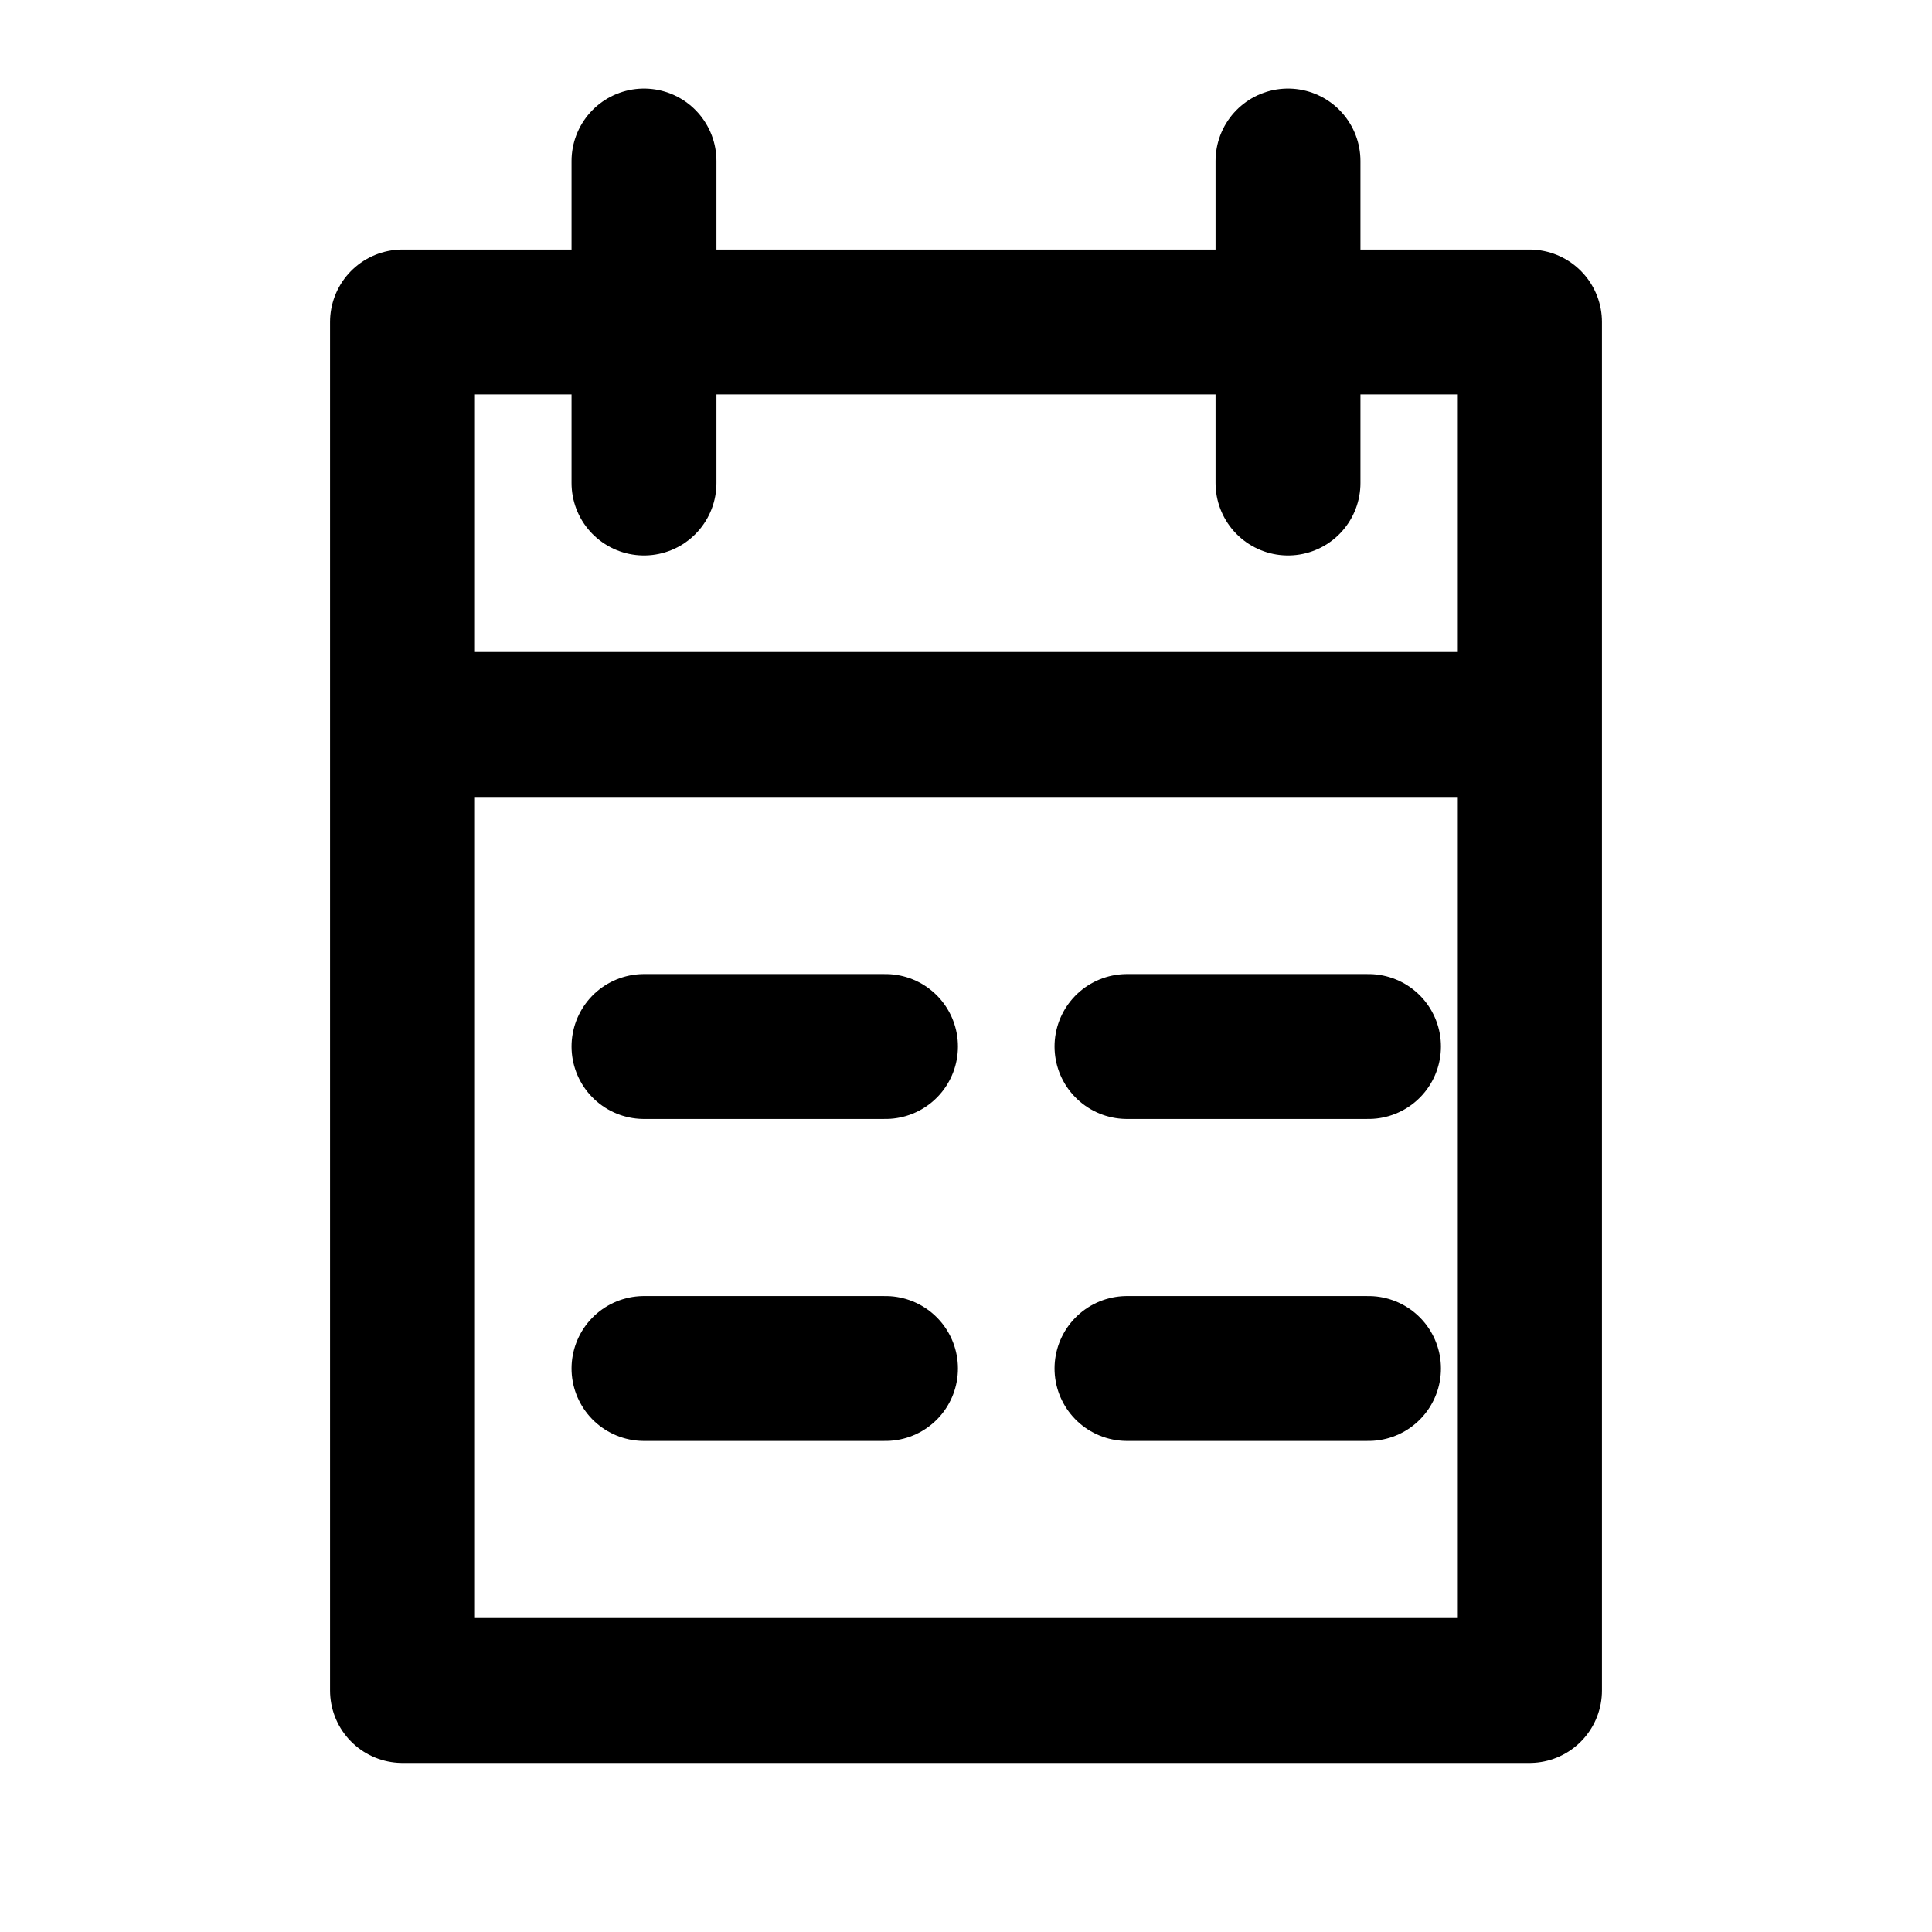
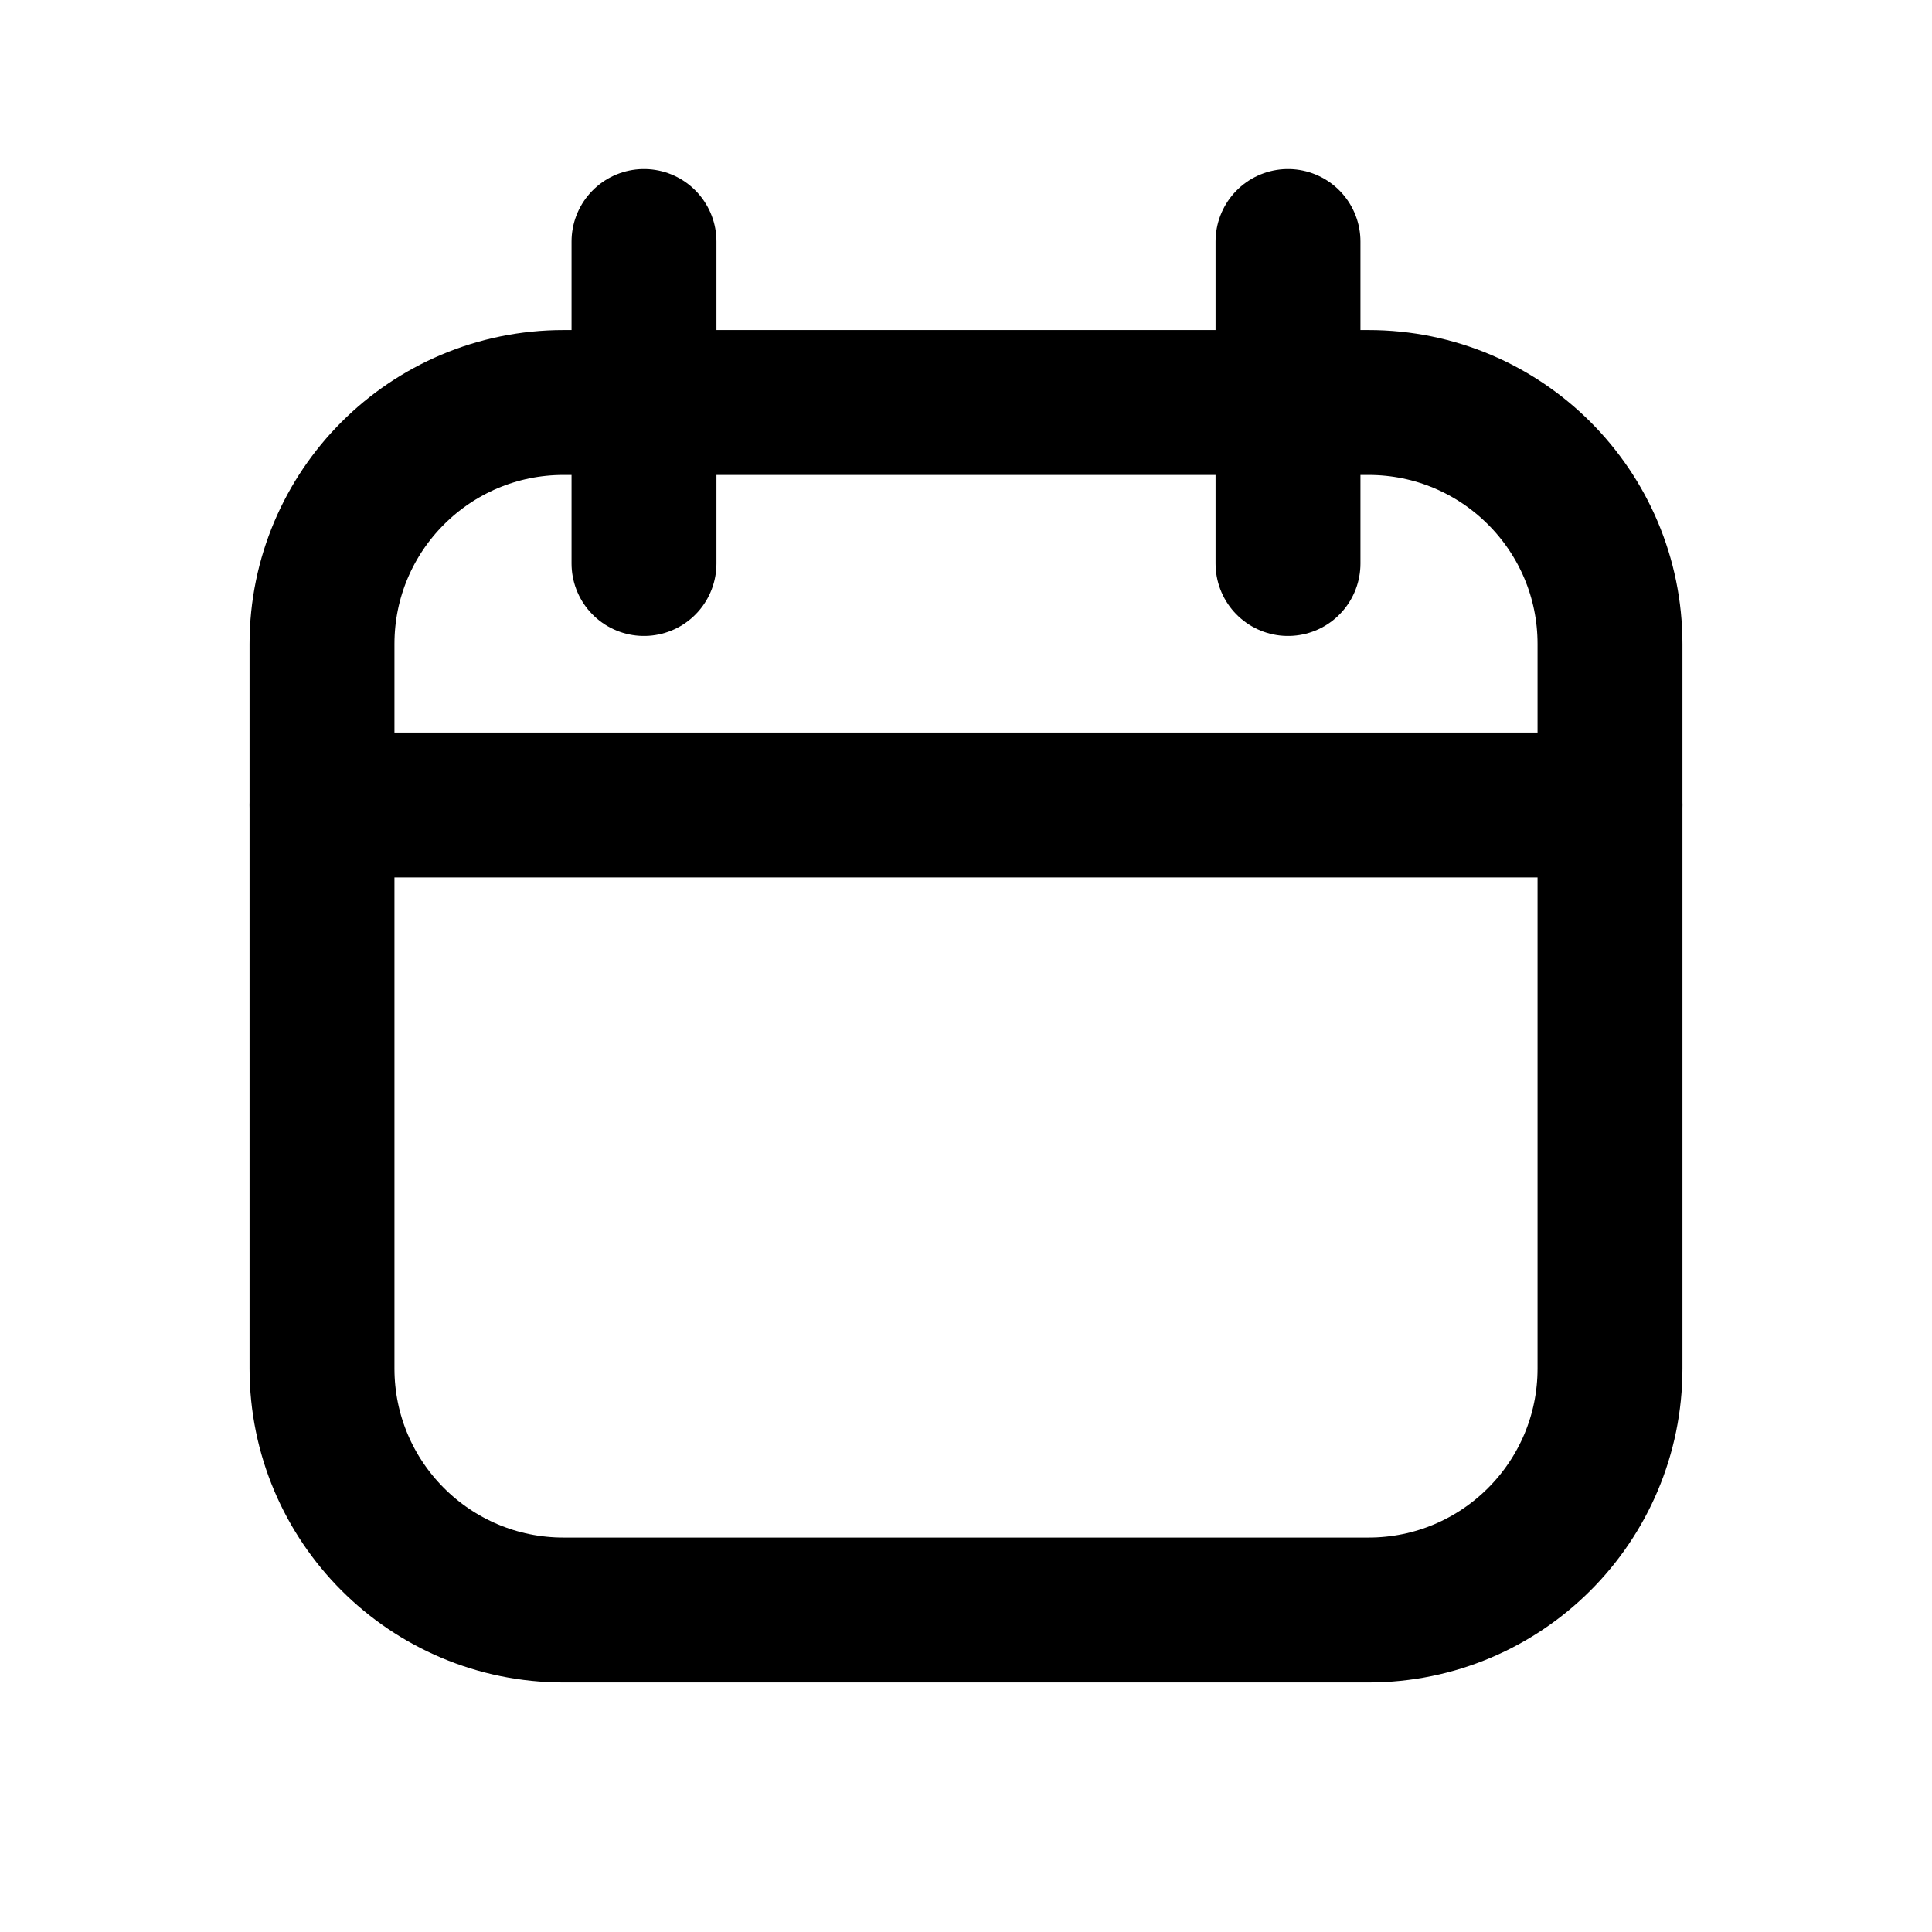
<svg xmlns="http://www.w3.org/2000/svg" width="24" height="24" viewBox="0 0 24 24" fill="none" stroke="currentColor" stroke-width="1.8" stroke-linecap="round" stroke-linejoin="round">
-   <path d="M5 4h14v17H5V4Zm0 5h14M8 2v4m8-4v4m-8 7h3m3 0h3m-9 4h3m3 0h3" />
+   <rect x="4" y="5" width="16" height="15" rx="3" />
+   <path d="M8 3v4M16 3v4M4 10h16" />
</svg>
